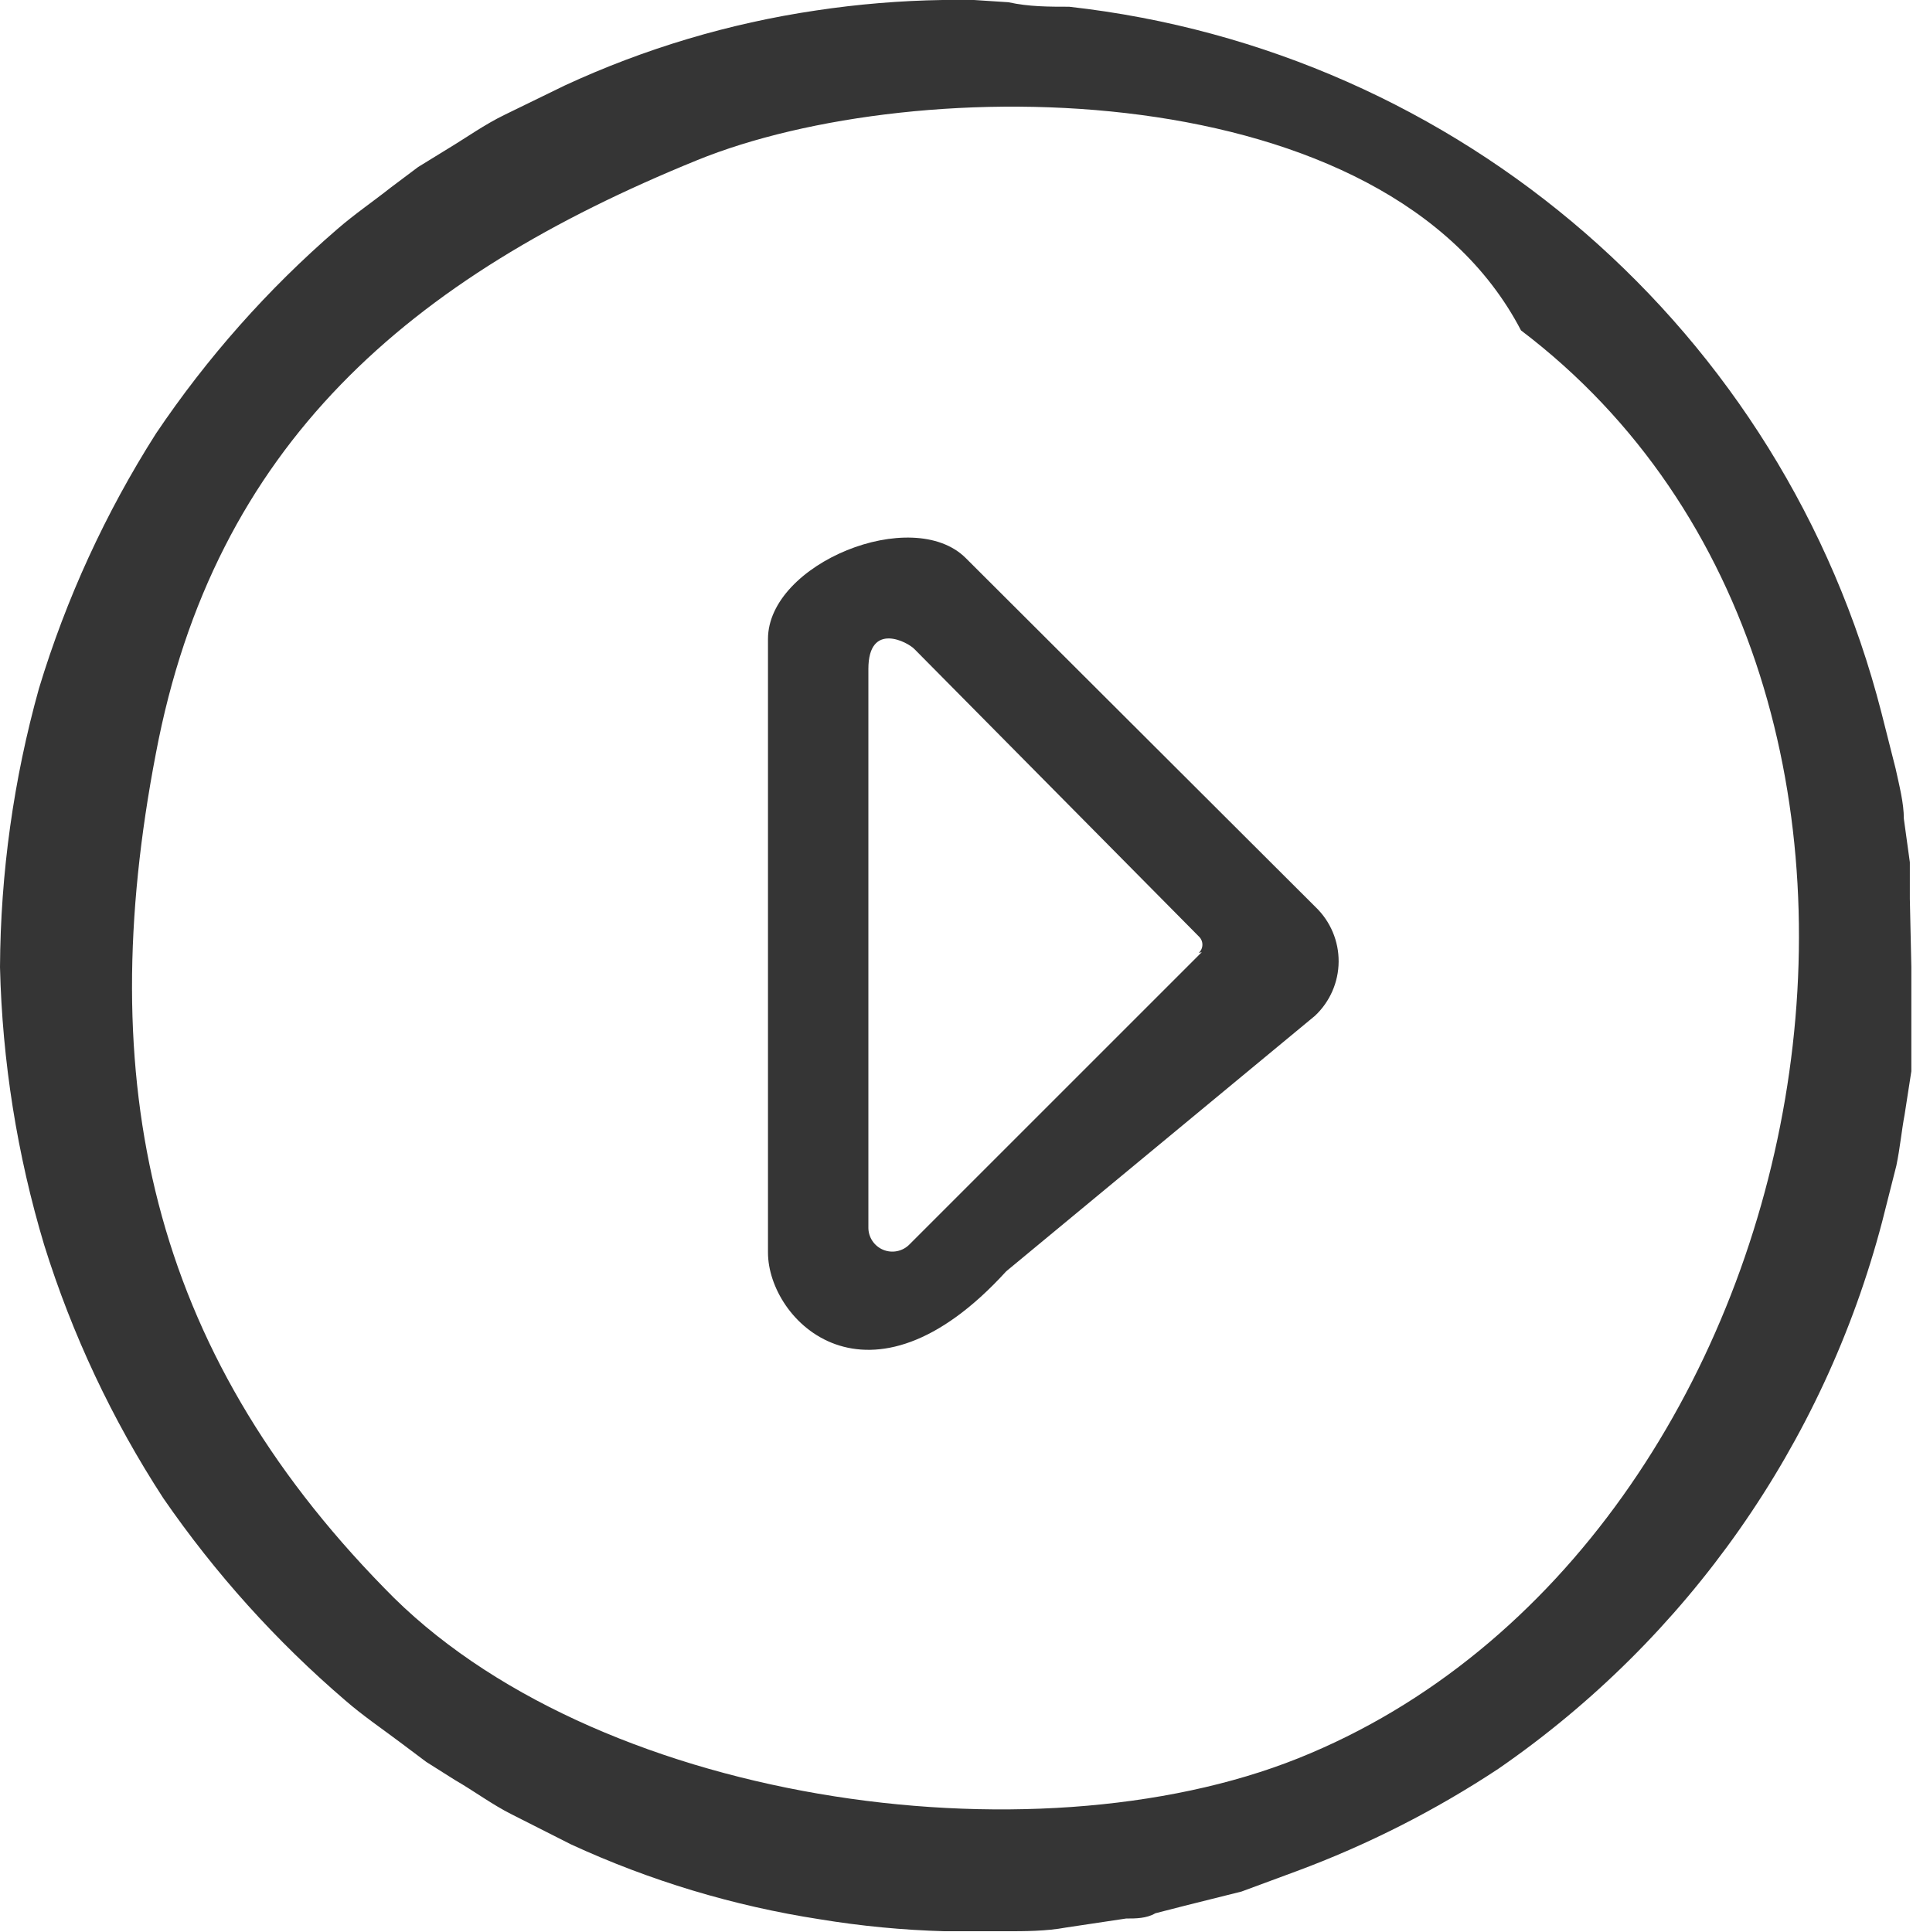
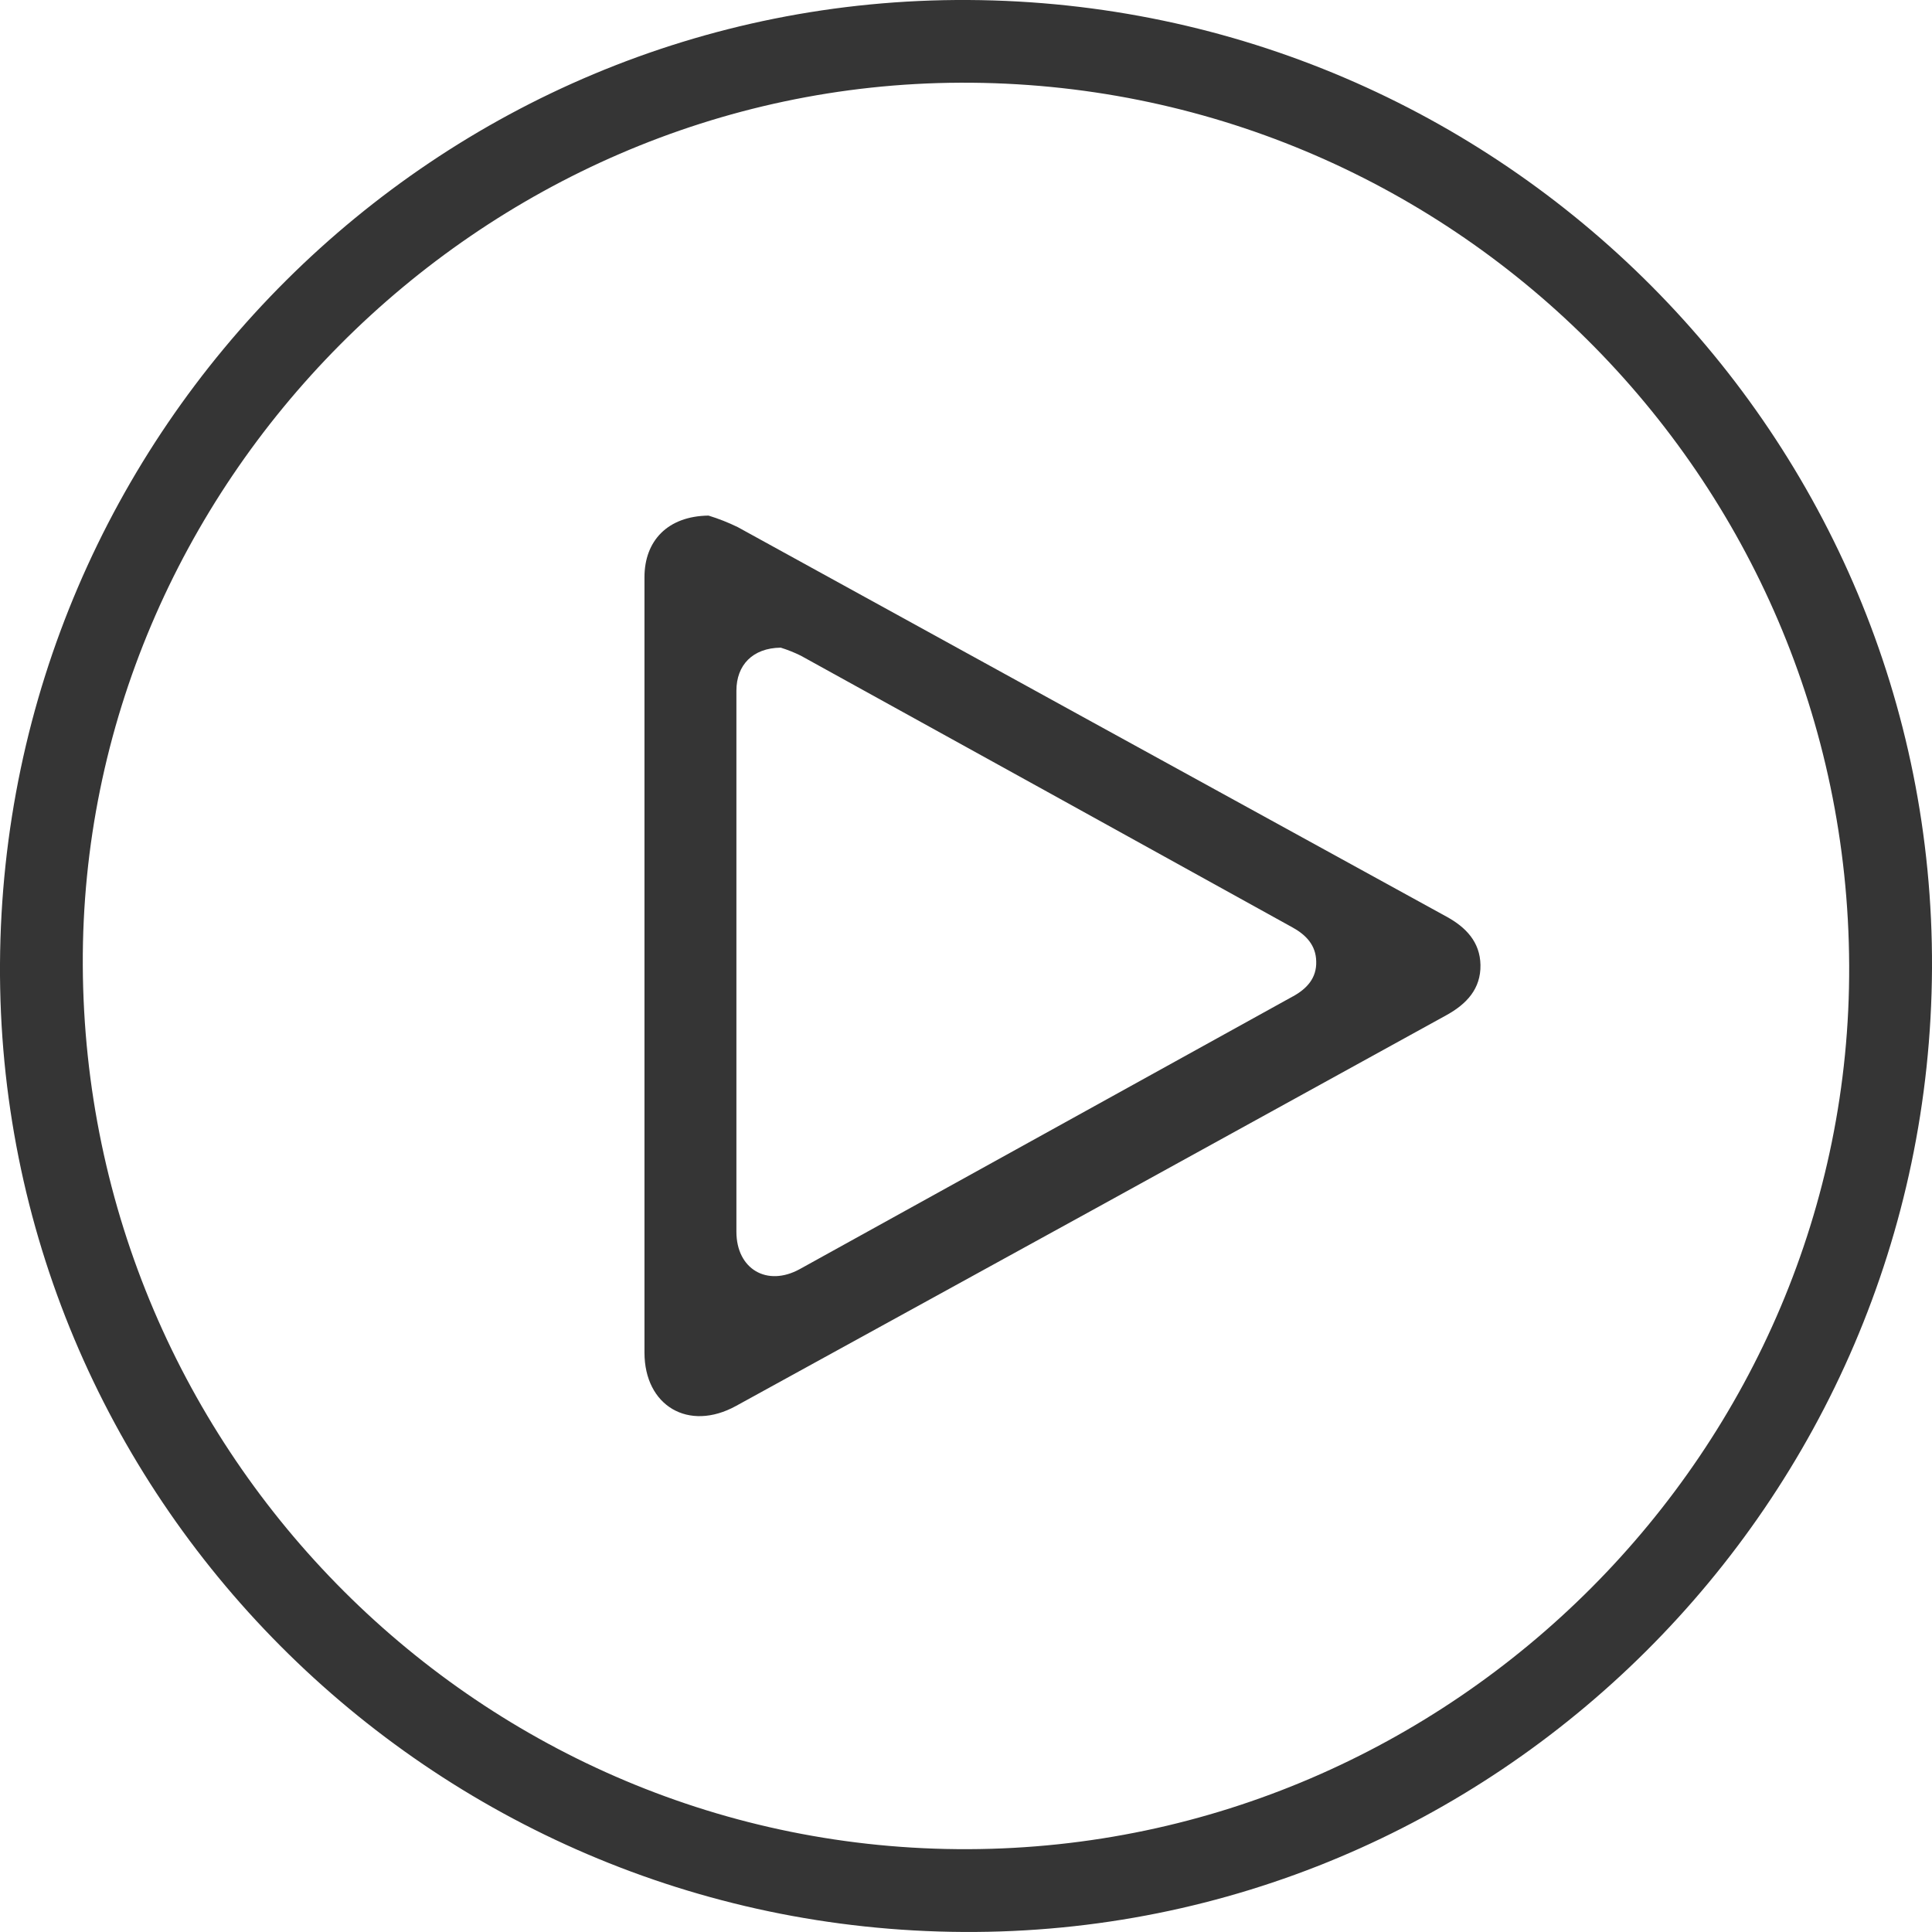
- <svg xmlns="http://www.w3.org/2000/svg" viewBox="0 0 25.53 25.79">
+ <svg xmlns="http://www.w3.org/2000/svg" viewBox="0 0 479.56 479.56">
  <defs>
    <style>.cls-1{fill:#353535;}</style>
  </defs>
  <g id="Layer_2" data-name="Layer 2">
    <g id="Layer_1-2" data-name="Layer 1">
-       <path class="cls-1" d="M25.49,12c0-.15,0-.31,0-.49l-.08-.58c0-.21-.06-.44-.11-.67l-.19-.75A12.64,12.64,0,0,0,14.27.09c-.27,0-.54,0-.81-.06L13,0h-.42a12.65,12.65,0,0,0-1.69.14,12.24,12.24,0,0,0-3.35,1l-.8.39c-.27.13-.52.31-.77.46l-.39.24-.36.27c-.24.19-.49.36-.72.56A13.74,13.74,0,0,0,2.08,5.79,13.78,13.78,0,0,0,.52,9.19,14.12,14.12,0,0,0,0,12.91a14.09,14.09,0,0,0,.59,3.71A13.64,13.64,0,0,0,2.18,20,14.08,14.08,0,0,0,4.61,22.7c.23.2.48.37.72.55l.36.27.38.24c.26.15.5.33.76.46l.79.4a12.48,12.48,0,0,0,3.32,1,12.4,12.4,0,0,0,1.67.16H13l.41,0c.27,0,.55,0,.82-.05l.8-.12c.13,0,.27,0,.39-.07l.39-.1.76-.19.73-.27A13.23,13.23,0,0,0,20,23.61a12.83,12.83,0,0,0,5.12-7.3l.19-.75c.05-.24.07-.47.11-.68l.09-.58c0-.18,0-.34,0-.49l0-.9ZM17.33,23.47c-3.57,1.43-9.45.59-12.2-2.27C2,18,1.24,14.43,2.08,10.06,2.86,5.93,5.47,3.7,9.3,2.14c2.94-1.2,9.21-1.17,11,2.27C26.6,9.19,24.39,20.64,17.33,23.47Z" />
-       <path class="cls-1" d="M17.56,12.11,12.89,7.45c-.71-.71-2.64.07-2.64,1.08v8.19c0,.91,1.34,2.27,3.18.25l4.12-3.41A1,1,0,0,0,17.56,12.11Zm-1.52.6-3.9,3.9a.32.32,0,0,1-.55-.23V8.93c0-.64.53-.36.62-.26L16,12.5A.15.15,0,0,1,16,12.72Z" />
+       <path class="cls-1" d="M240.36,0C108.57-.72.77,106.56,0,239.19-.76,371,106.61,478.85,239.18,479.55c131.79.7,239.75-106.73,240.38-239.2C480.18,108.48,373,.73,240.36,0Zm0,459c-120.7.45-219.24-97.91-219.81-219.4C20,120.41,118.81,21,238.35,20.53,359.73,20.06,458.5,118.12,459,239.62,459.55,359.47,360.77,458.58,240.34,459Z" />
+       <path class="cls-1" d="M359,227.5q-88-48.31-175.88-96.66a49.56,49.56,0,0,0-7.25-2.86c-10.13.13-15.9,6.24-15.9,15.31q0,96.22,0,192.44c0,13.24,10.95,19.72,22.71,13.26Q270.89,300.58,359,252c5.05-2.78,8.59-6.56,8.48-12.5C367.37,233.85,363.91,230.17,359,227.5Zm-38.15,19.86Q259.71,281.16,198.55,315c-8.16,4.51-15.76,0-15.76-9.26q0-67.15,0-134.3c0-6.33,4-10.59,11-10.68a34.28,34.28,0,0,1,5,2q61.05,33.69,122.06,67.46c3.38,1.87,5.78,4.43,5.86,8.4C326.85,242.77,324.4,245.42,320.89,247.35Z" />
    </g>
  </g>
</svg>
